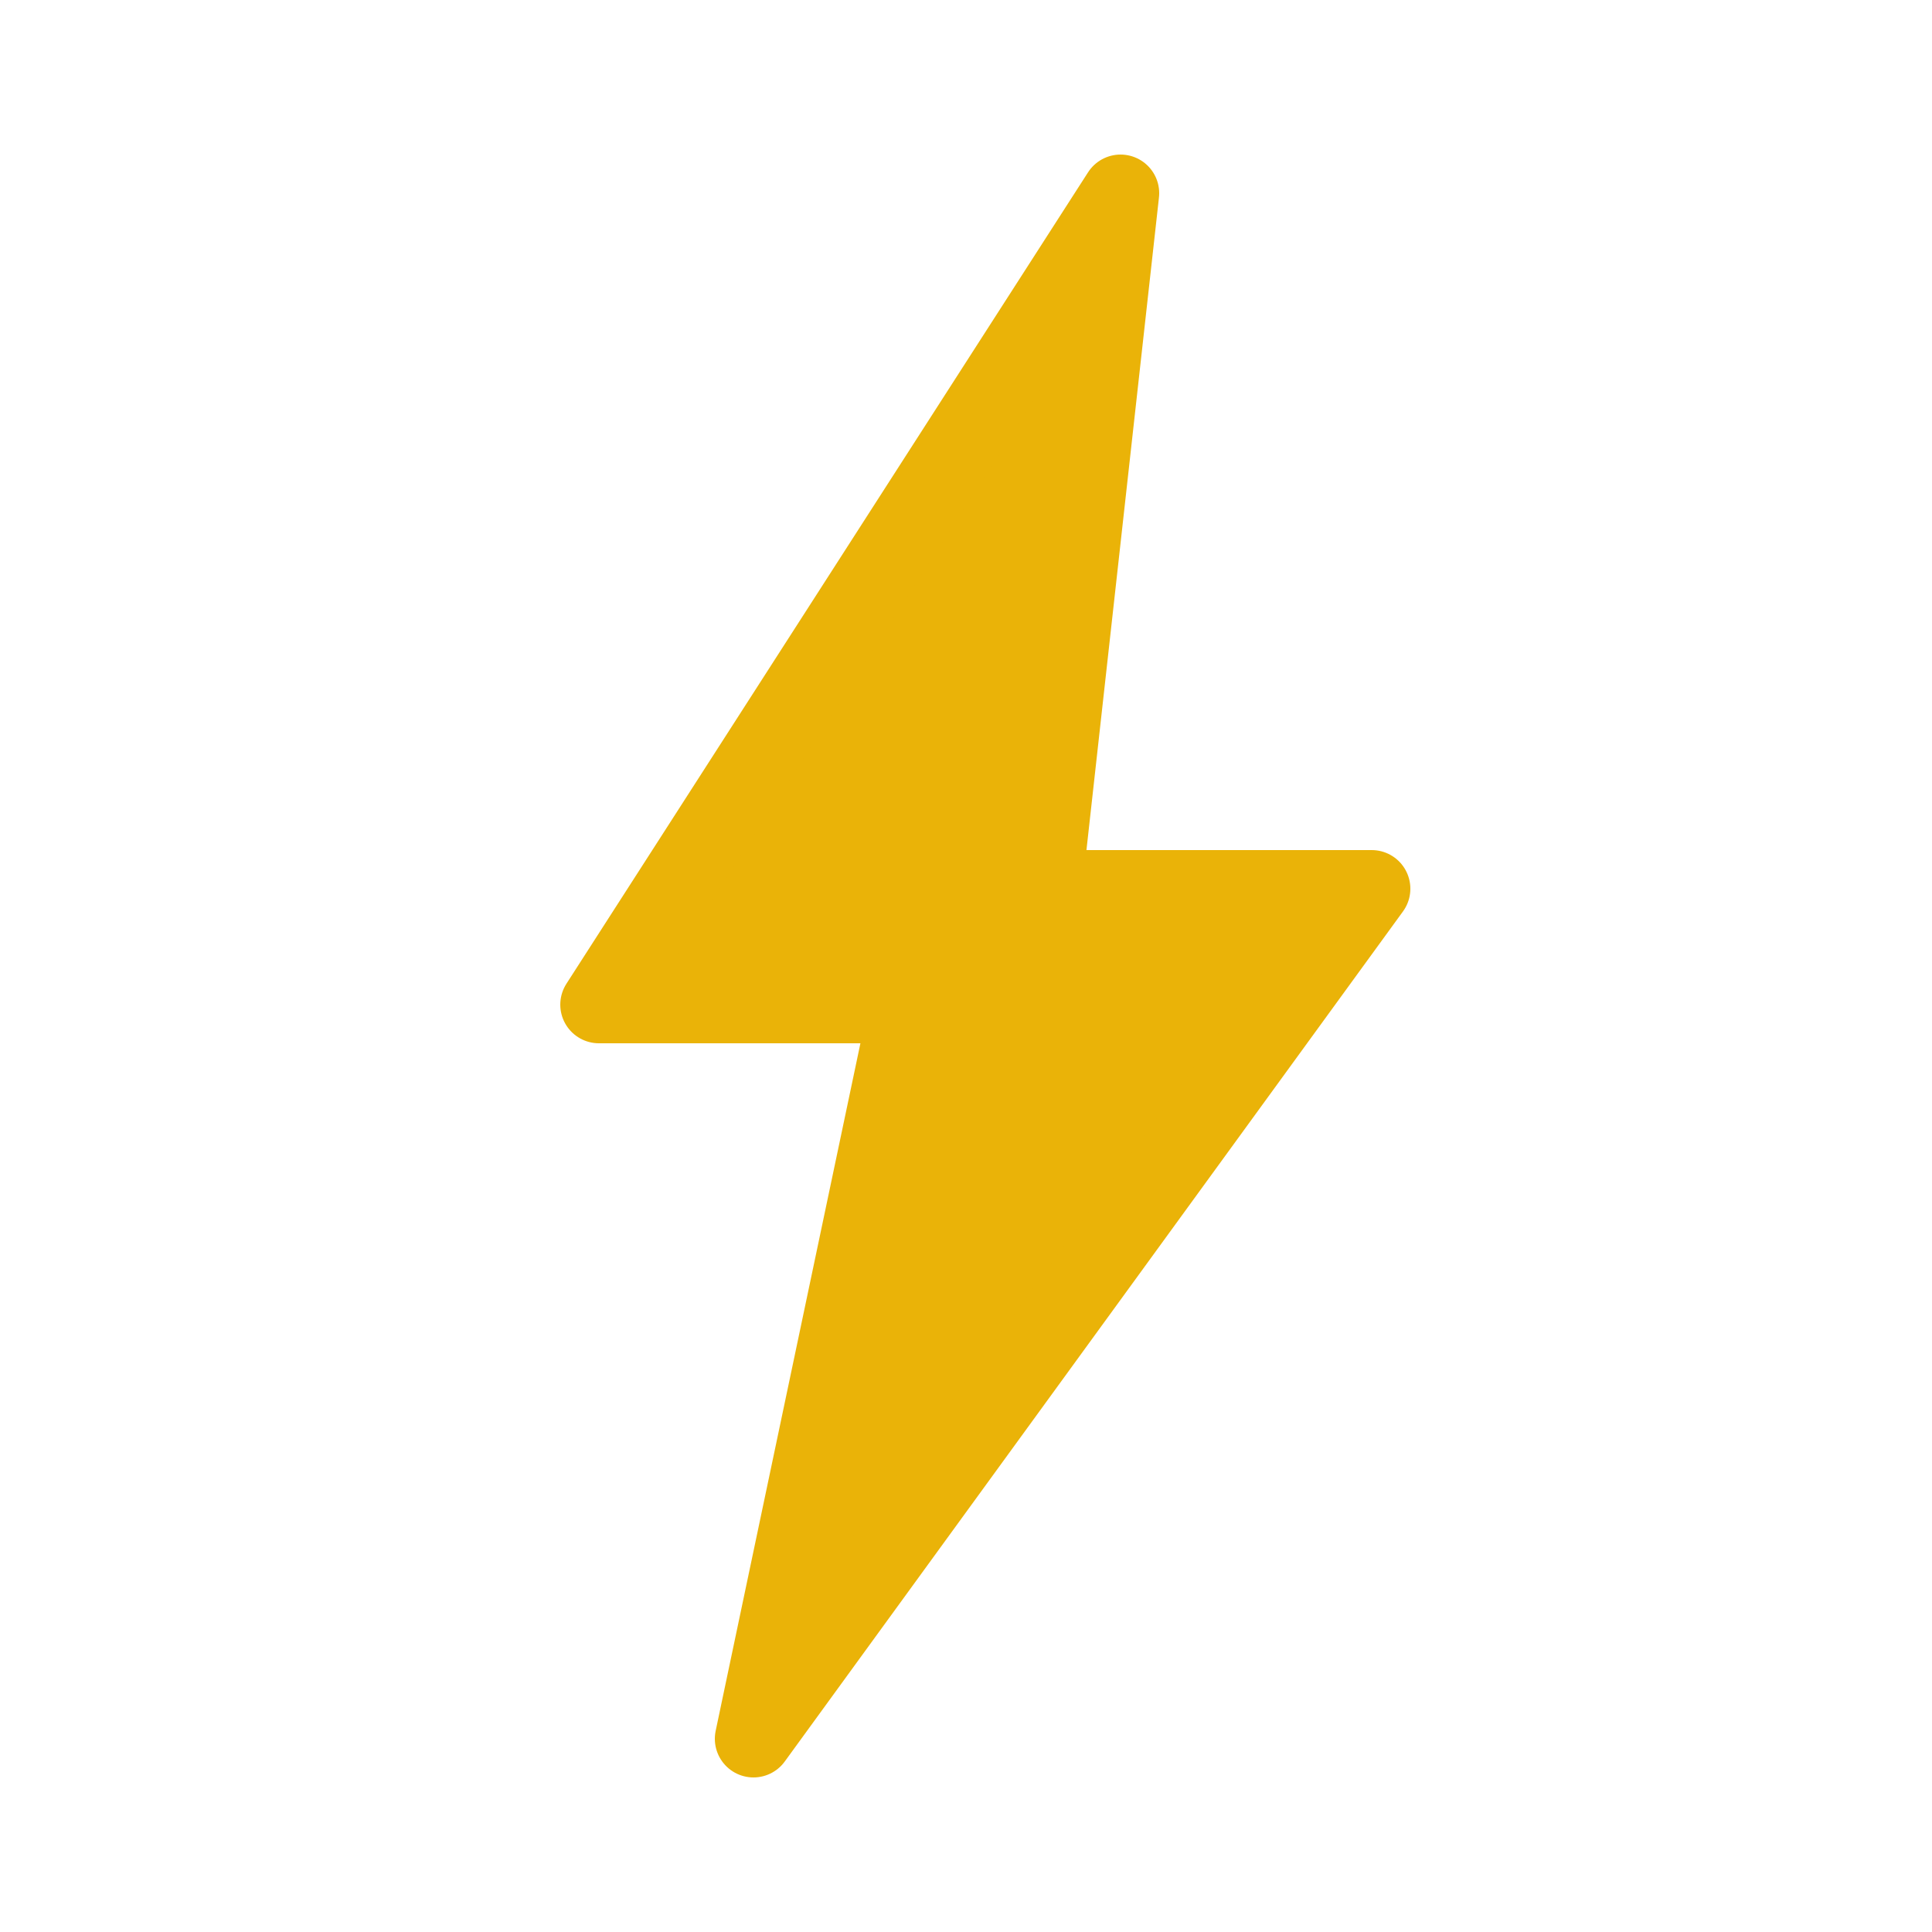
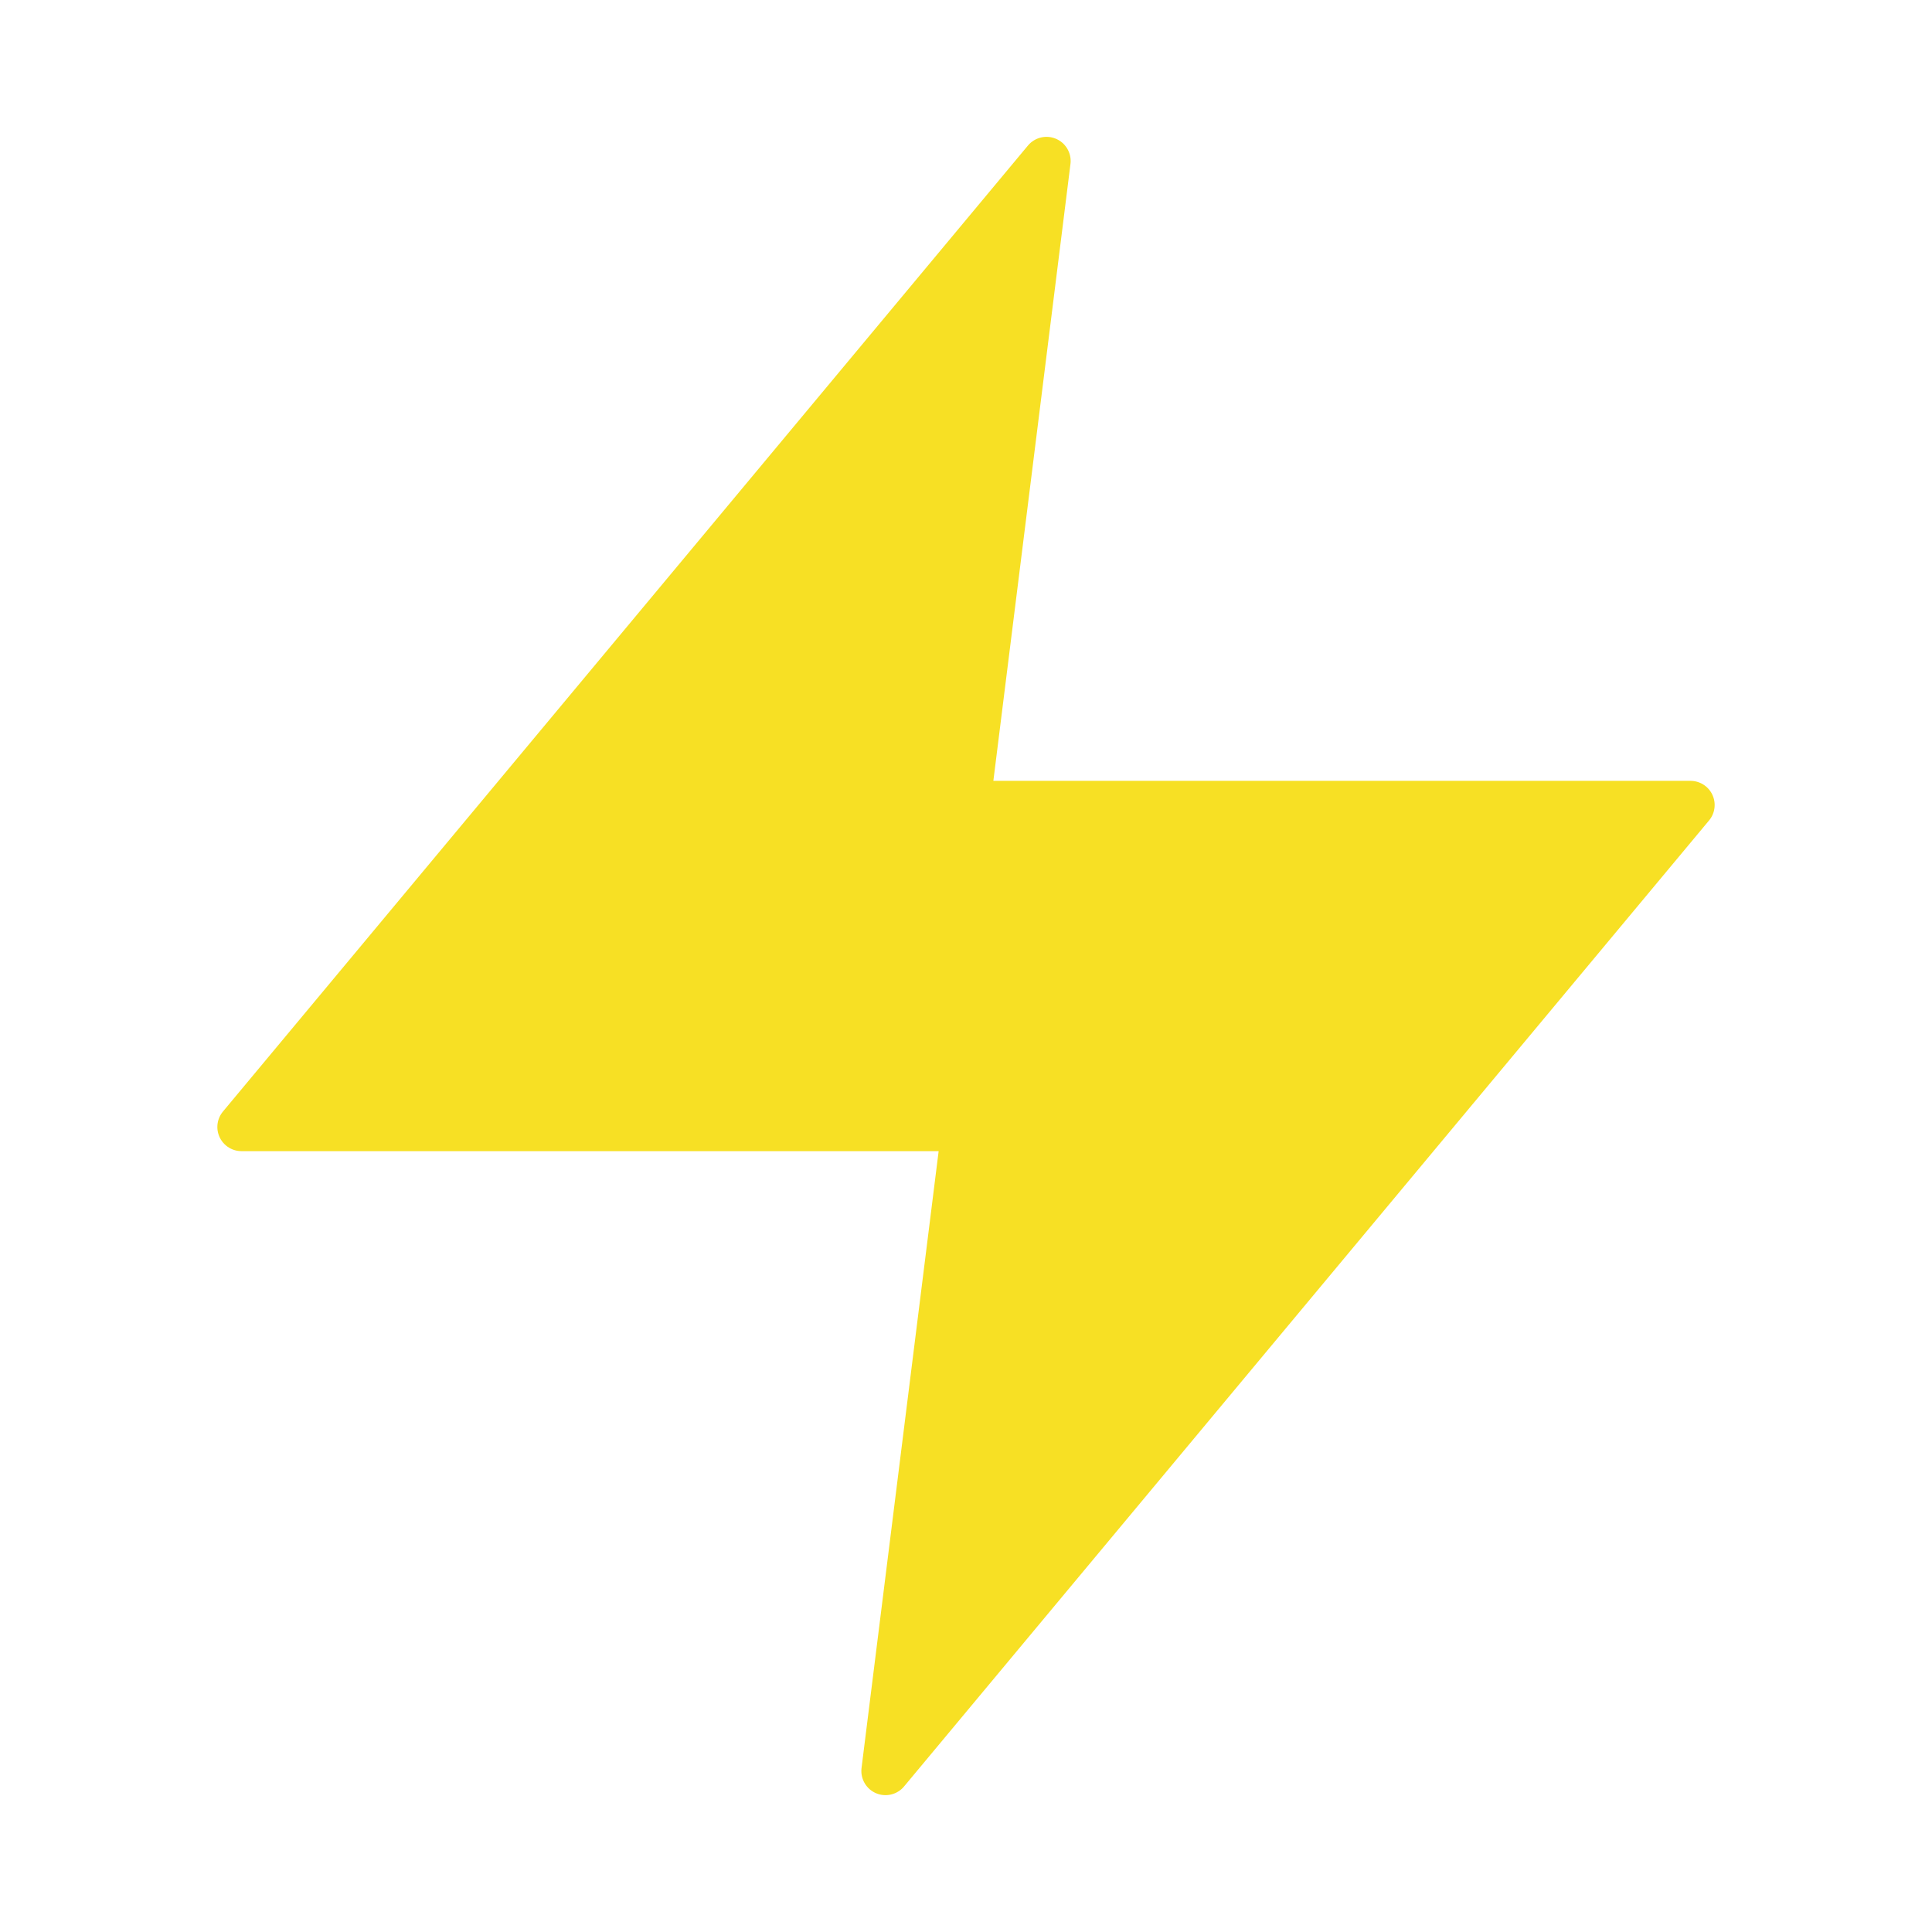
- <svg xmlns="http://www.w3.org/2000/svg" viewBox="0 0 200 200">
-   <path d="M116 20 L62 104 L94 104 L78 180 L142 92 L108 92 Z" fill="#eab308" stroke="#eab308" stroke-width="8" stroke-linejoin="round" />
+ <svg xmlns="http://www.w3.org/2000/svg" viewBox="0 0 24 24" width="24" height="24">
+   <g fill="#f7e024" stroke="#f7e024" stroke-width=".6" stroke-linecap="round" stroke-linejoin="round">
+     <path d="M13 2 3 14h9l-1 8 10-12h-9l1-8z" />
+   </g>
</svg>
